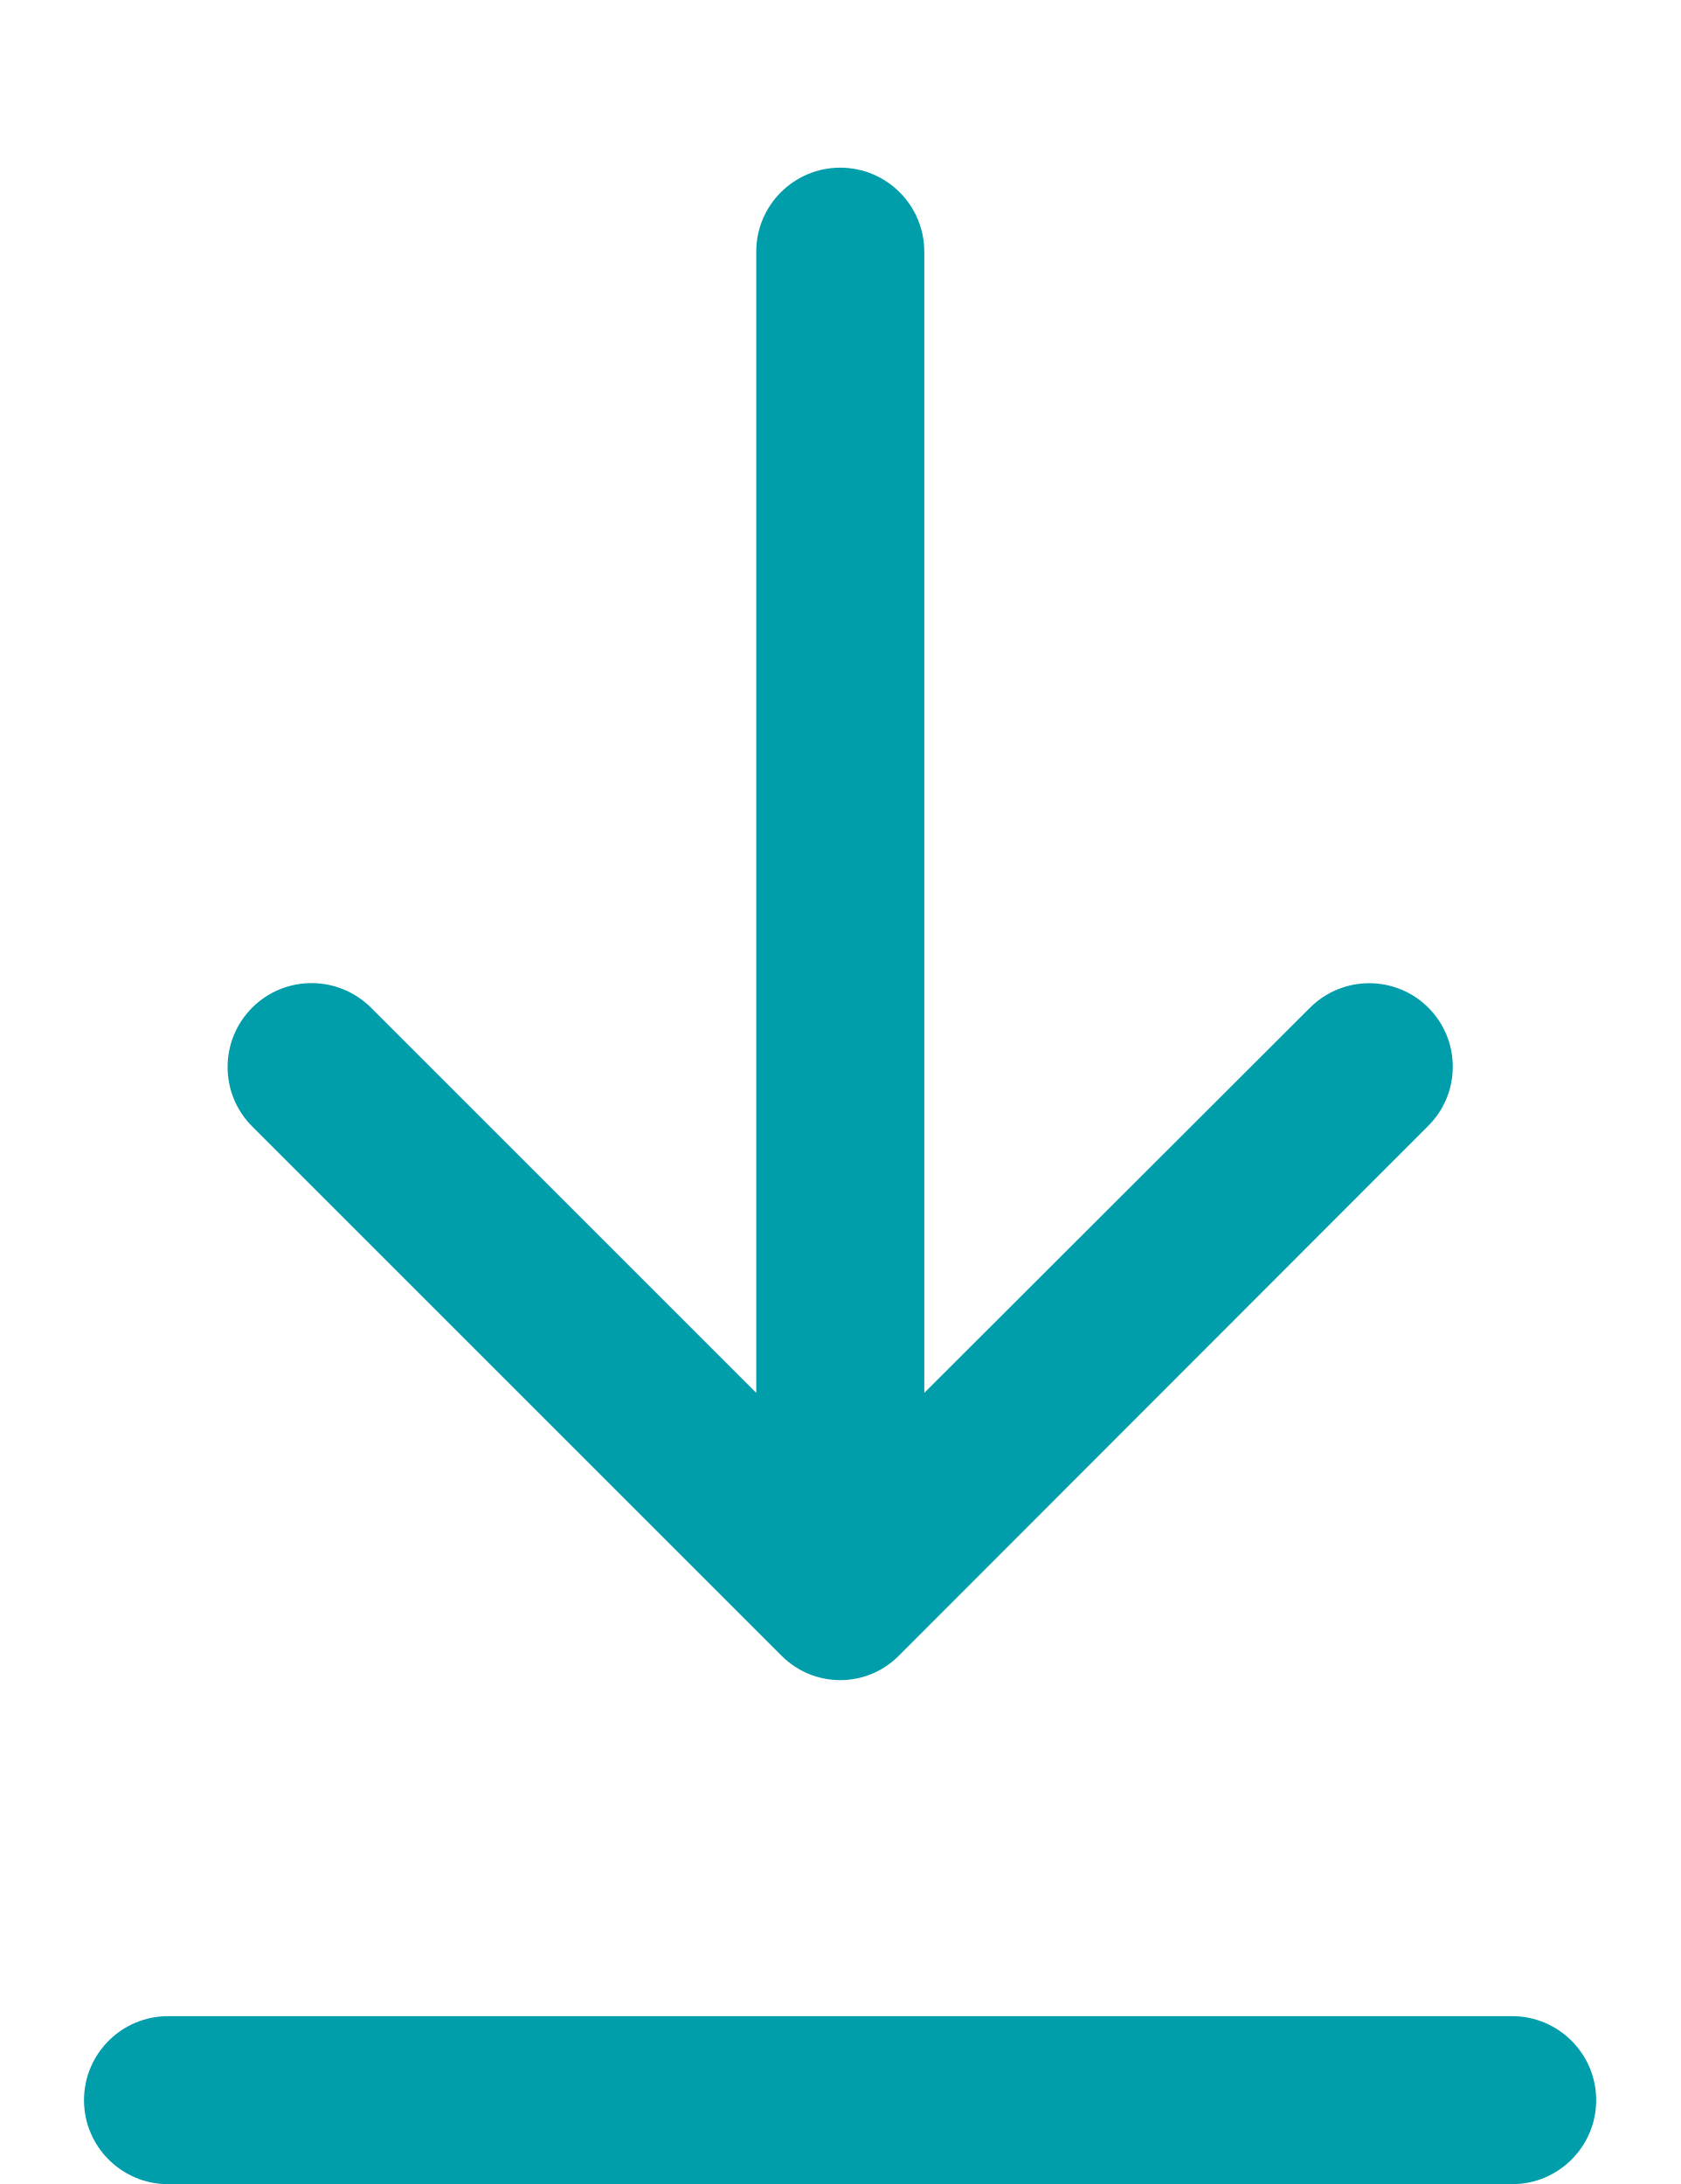
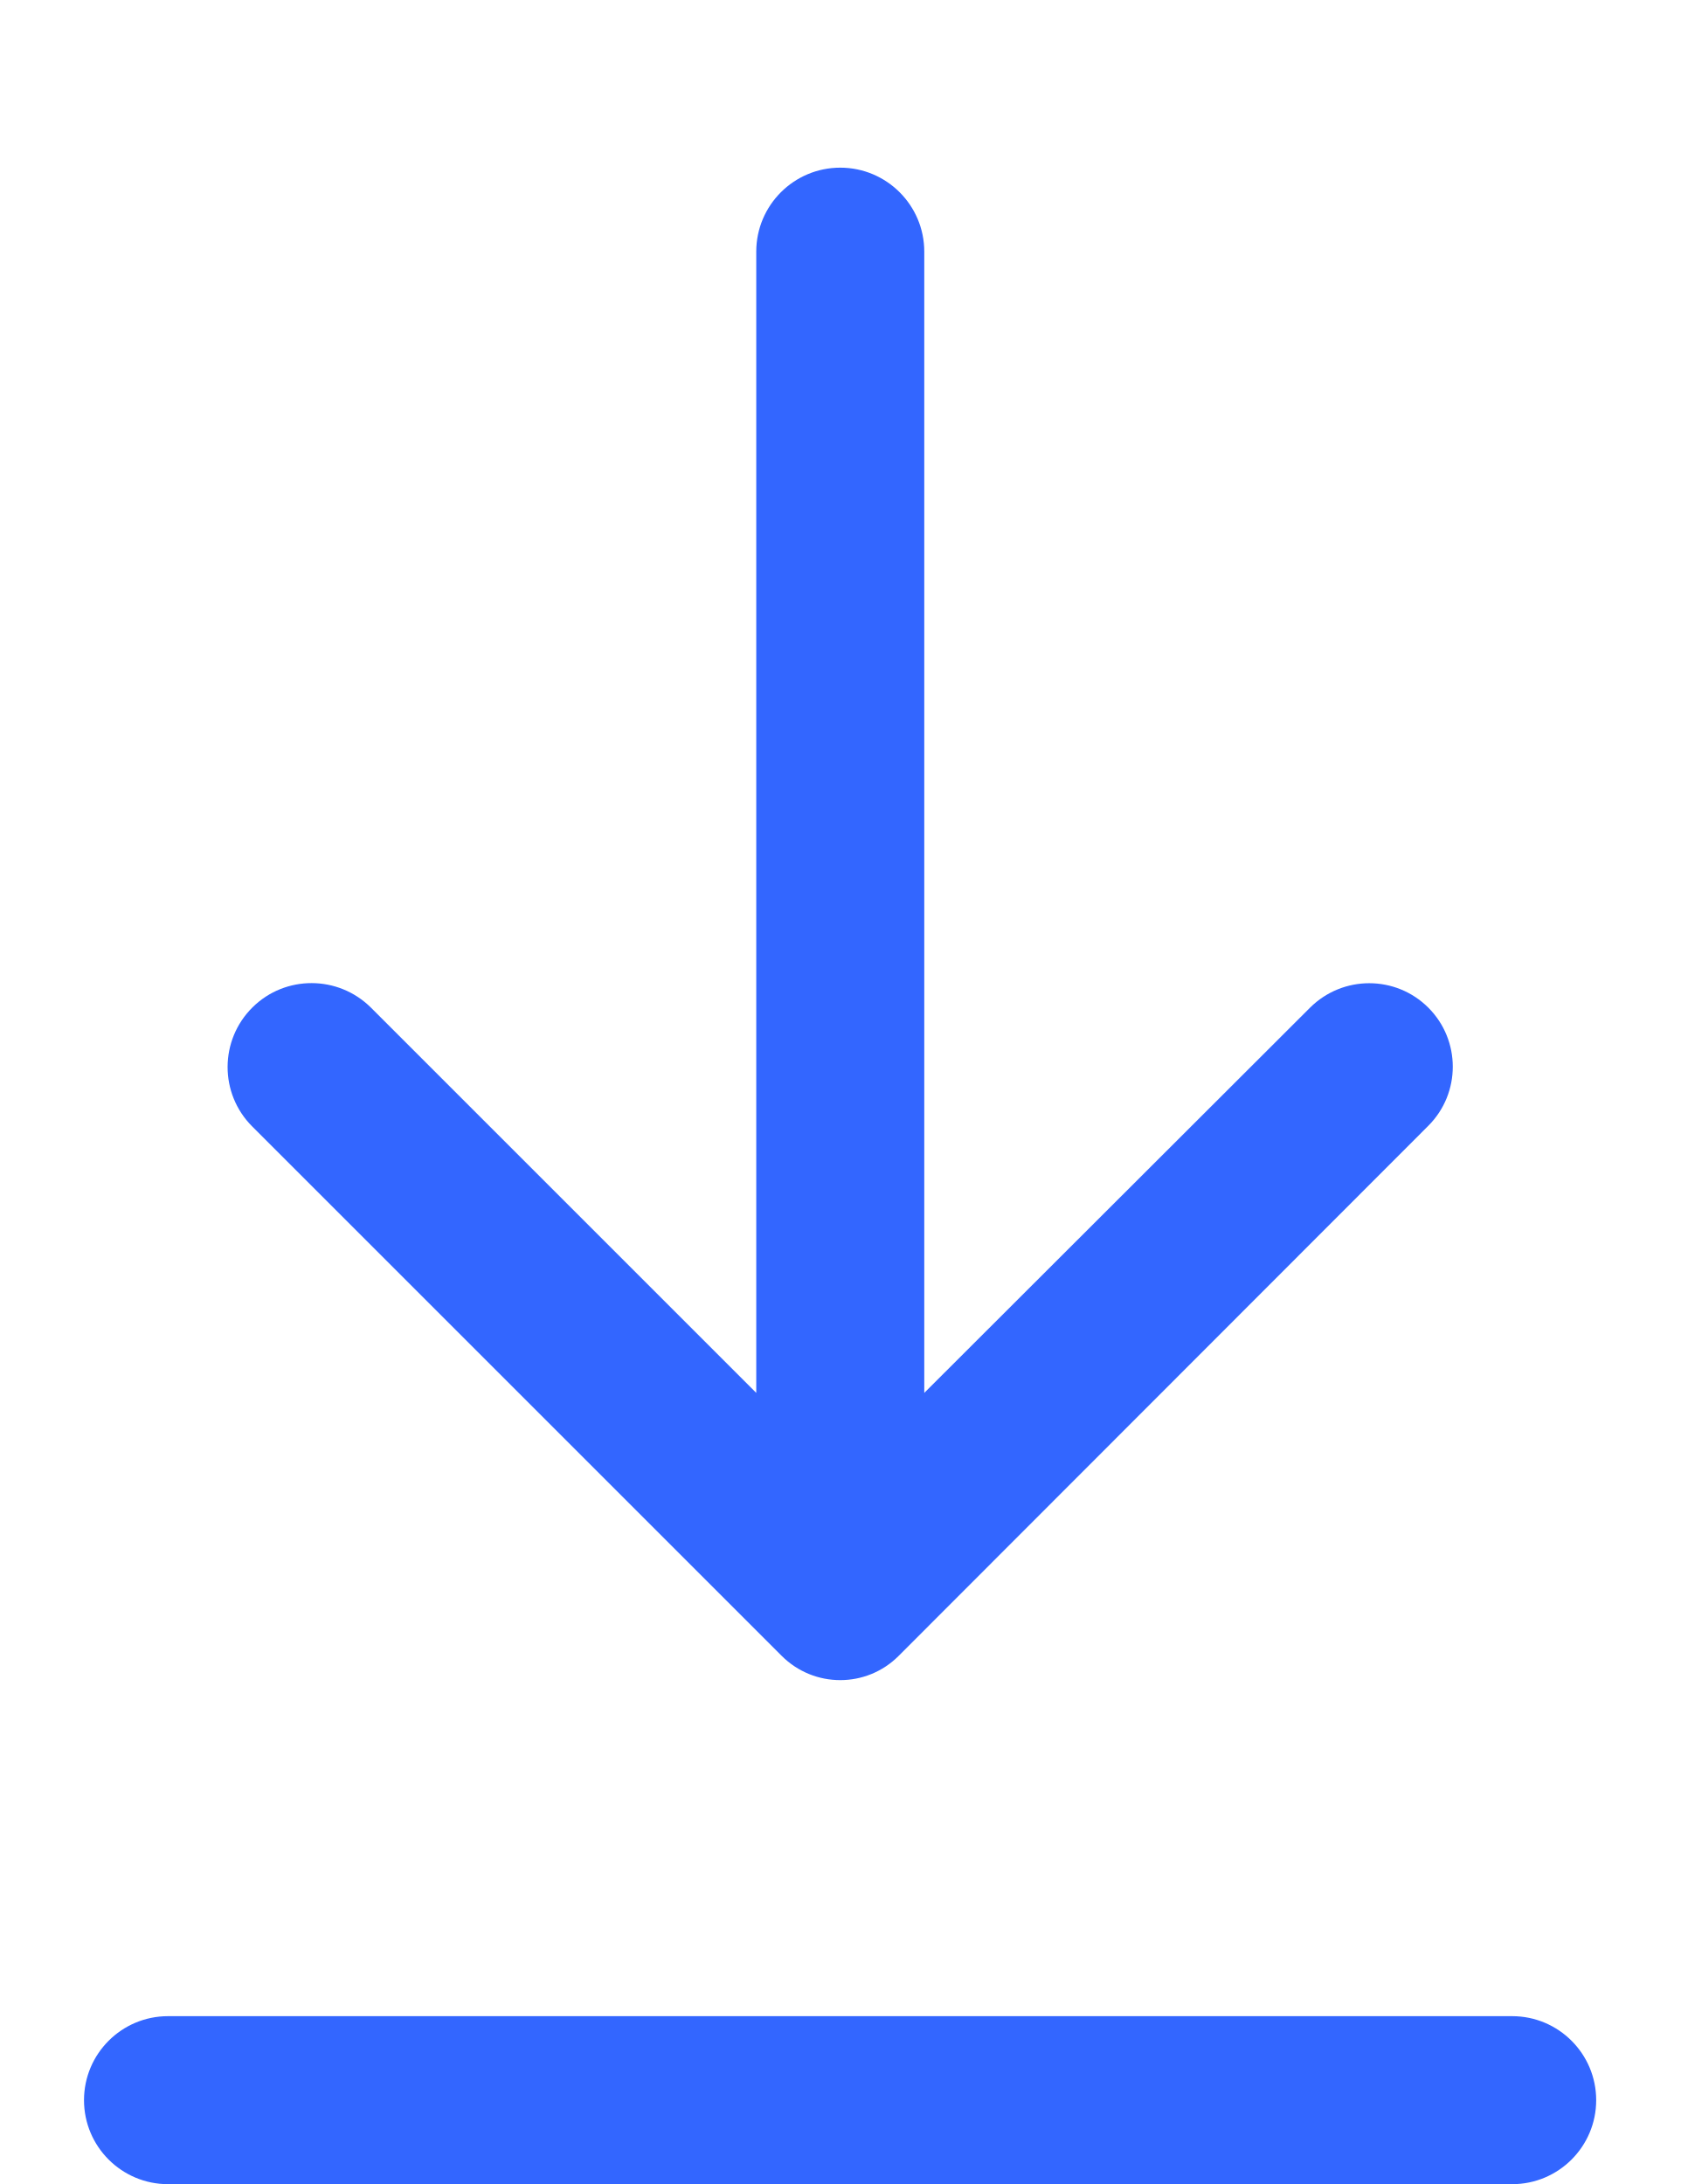
<svg xmlns="http://www.w3.org/2000/svg" width="10" height="13" viewBox="0 0 10 13" fill="none">
-   <path d="M4.652 9.856C4.845 10.049 5.157 10.049 5.349 9.856L8.501 6.701C8.695 6.507 8.695 6.192 8.501 5.998C8.307 5.804 7.992 5.804 7.797 5.998L5.501 8.291V1.498C5.501 1.222 5.277 0.998 5.001 0.998C4.725 0.998 4.501 1.222 4.501 1.498V8.291L2.208 5.998C2.013 5.804 1.698 5.803 1.503 5.996C1.306 6.191 1.305 6.509 1.501 6.705L4.652 9.856Z" fill="#009DAB" />
-   <path d="M0.5 12.501C0.5 12.225 0.724 12.001 1 12.001H9C9.276 12.001 9.5 12.225 9.5 12.501C9.5 12.777 9.276 13.001 9 13.001H1C0.724 13.001 0.5 12.777 0.5 12.501Z" fill="#009DAB" />
+   <path d="M4.652 9.856C4.845 10.049 5.157 10.049 5.349 9.856L8.501 6.701C8.695 6.507 8.695 6.192 8.501 5.998C8.307 5.804 7.992 5.804 7.797 5.998L5.501 8.291V1.498C5.501 1.222 5.277 0.998 5.001 0.998C4.725 0.998 4.501 1.222 4.501 1.498V8.291L2.208 5.998C2.013 5.804 1.698 5.803 1.503 5.996C1.306 6.191 1.305 6.509 1.501 6.705L4.652 9.856Z" fill="#3366ff" />
+   <path d="M0.5 12.501C0.5 12.225 0.724 12.001 1 12.001H9C9.276 12.001 9.5 12.225 9.5 12.501C9.5 12.777 9.276 13.001 9 13.001H1C0.724 13.001 0.5 12.777 0.5 12.501Z" fill="#3366ff" />
</svg>
